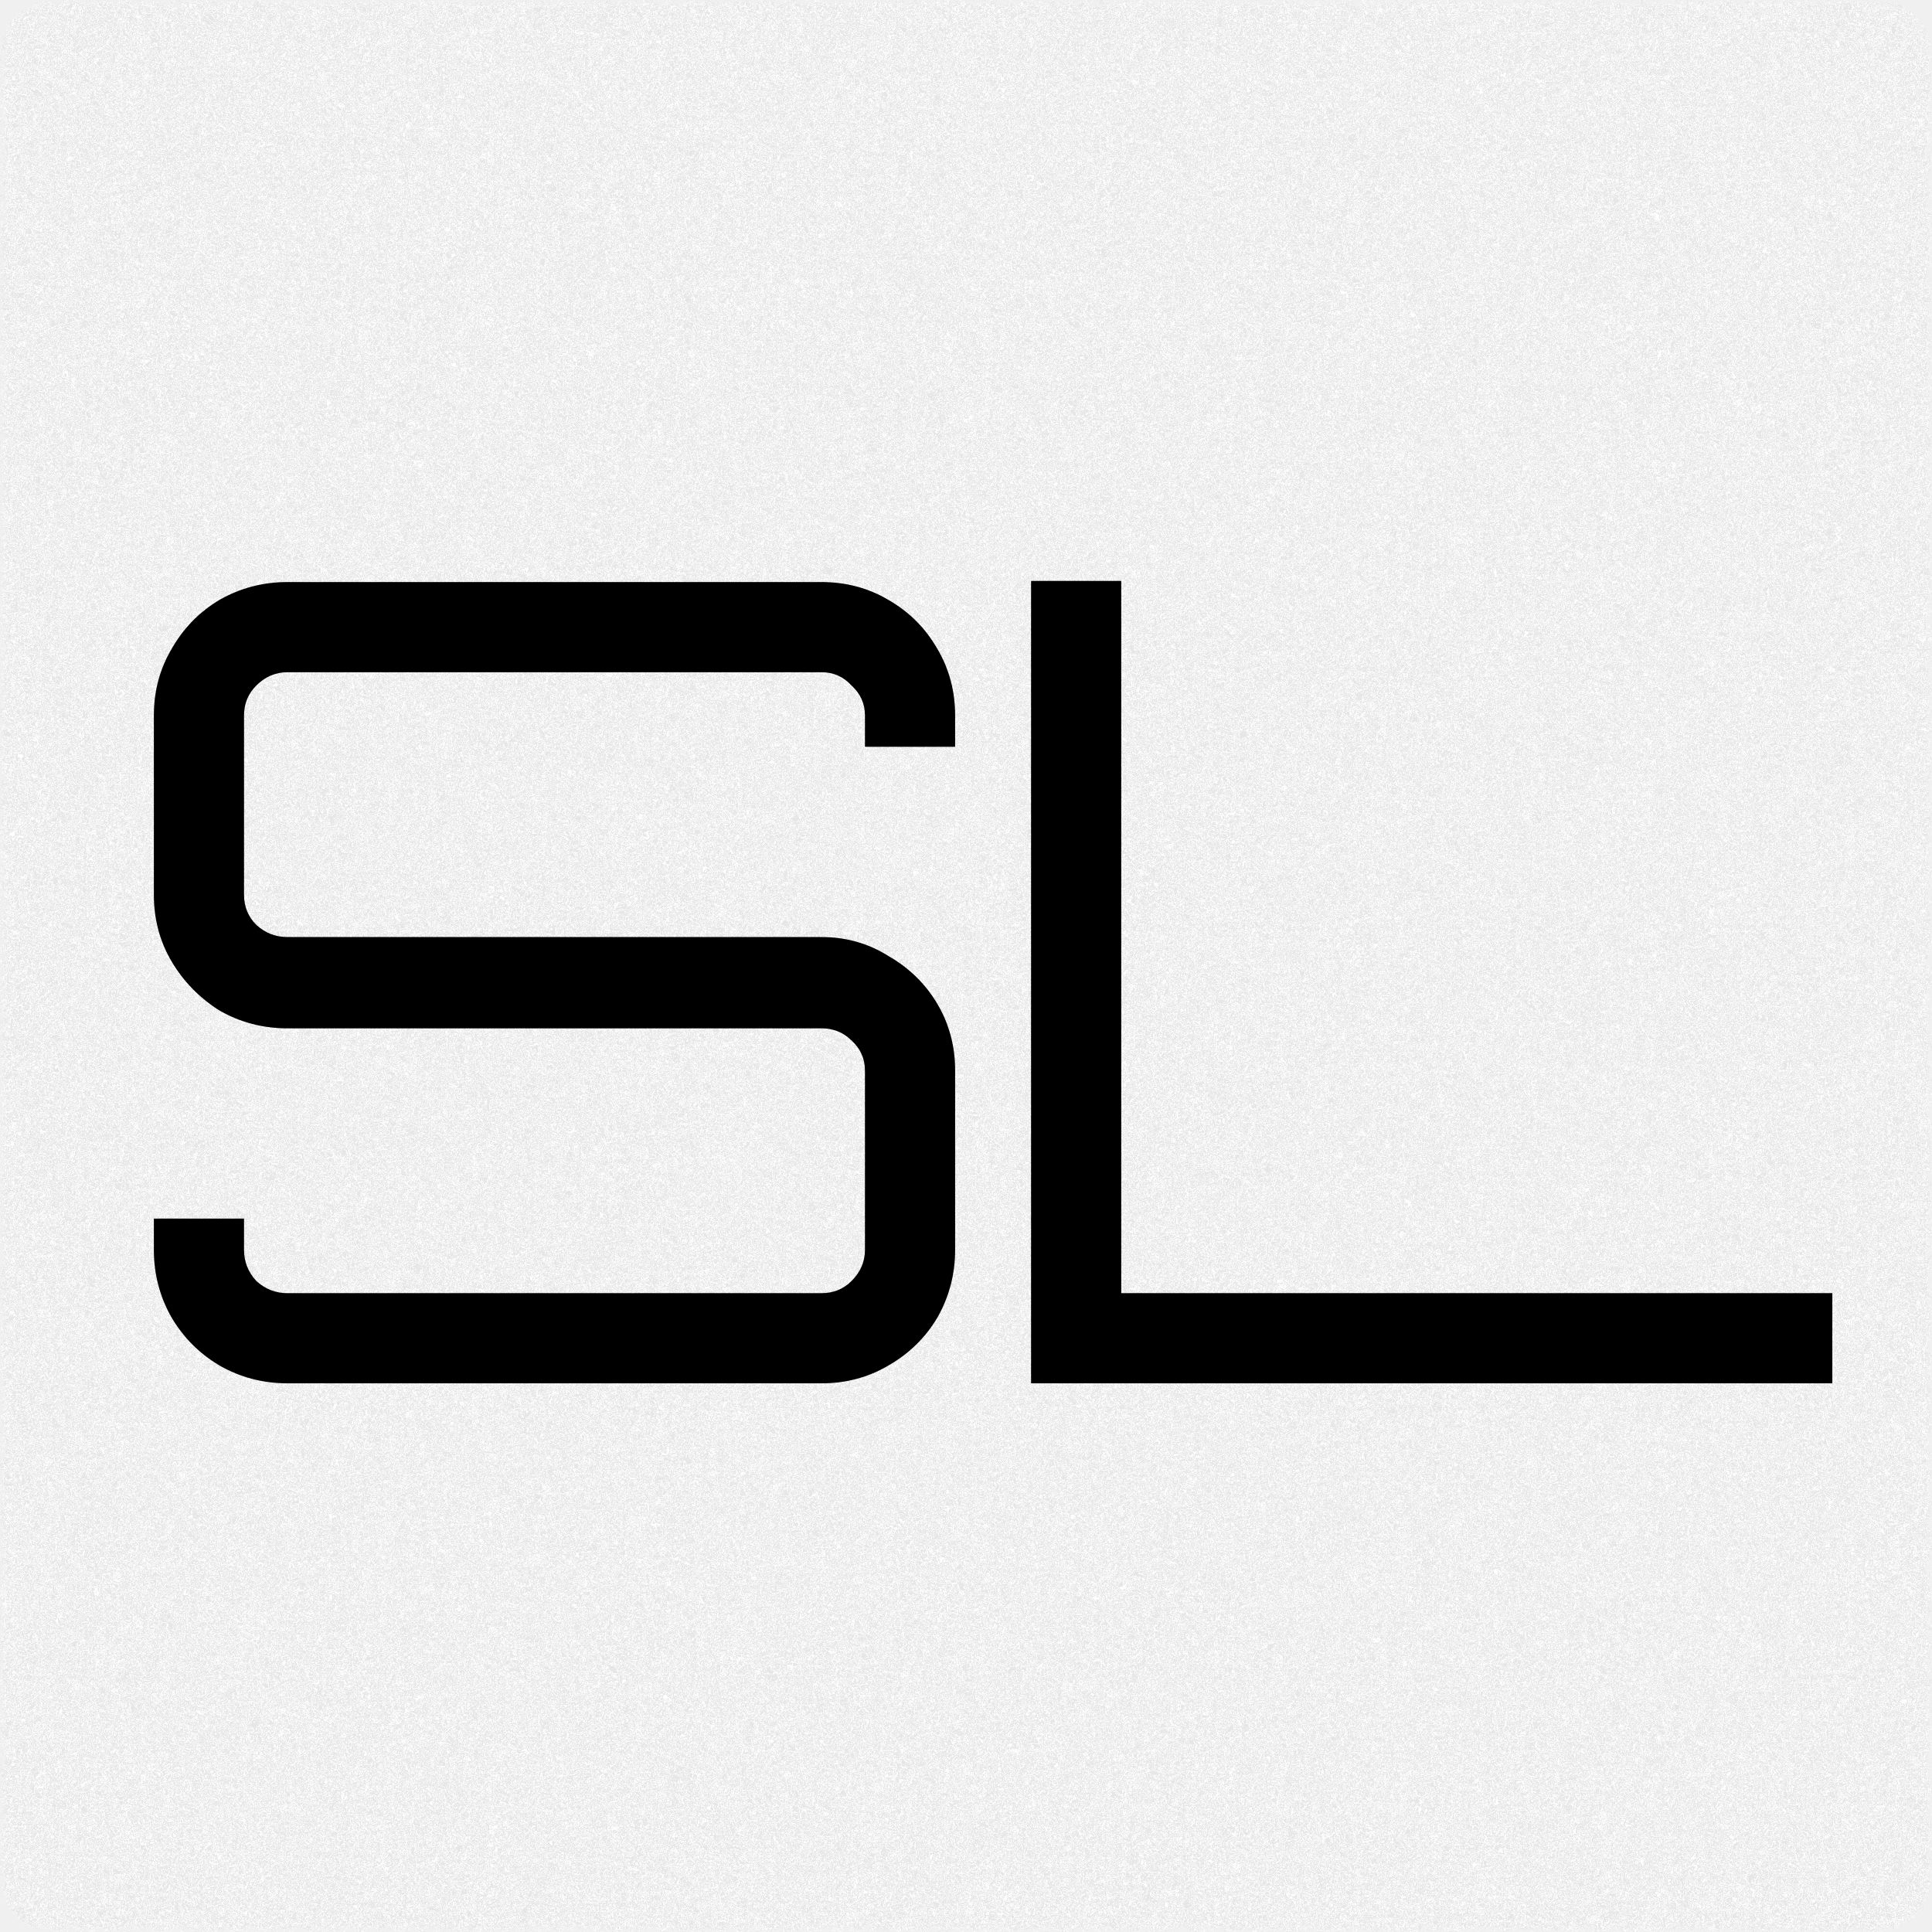
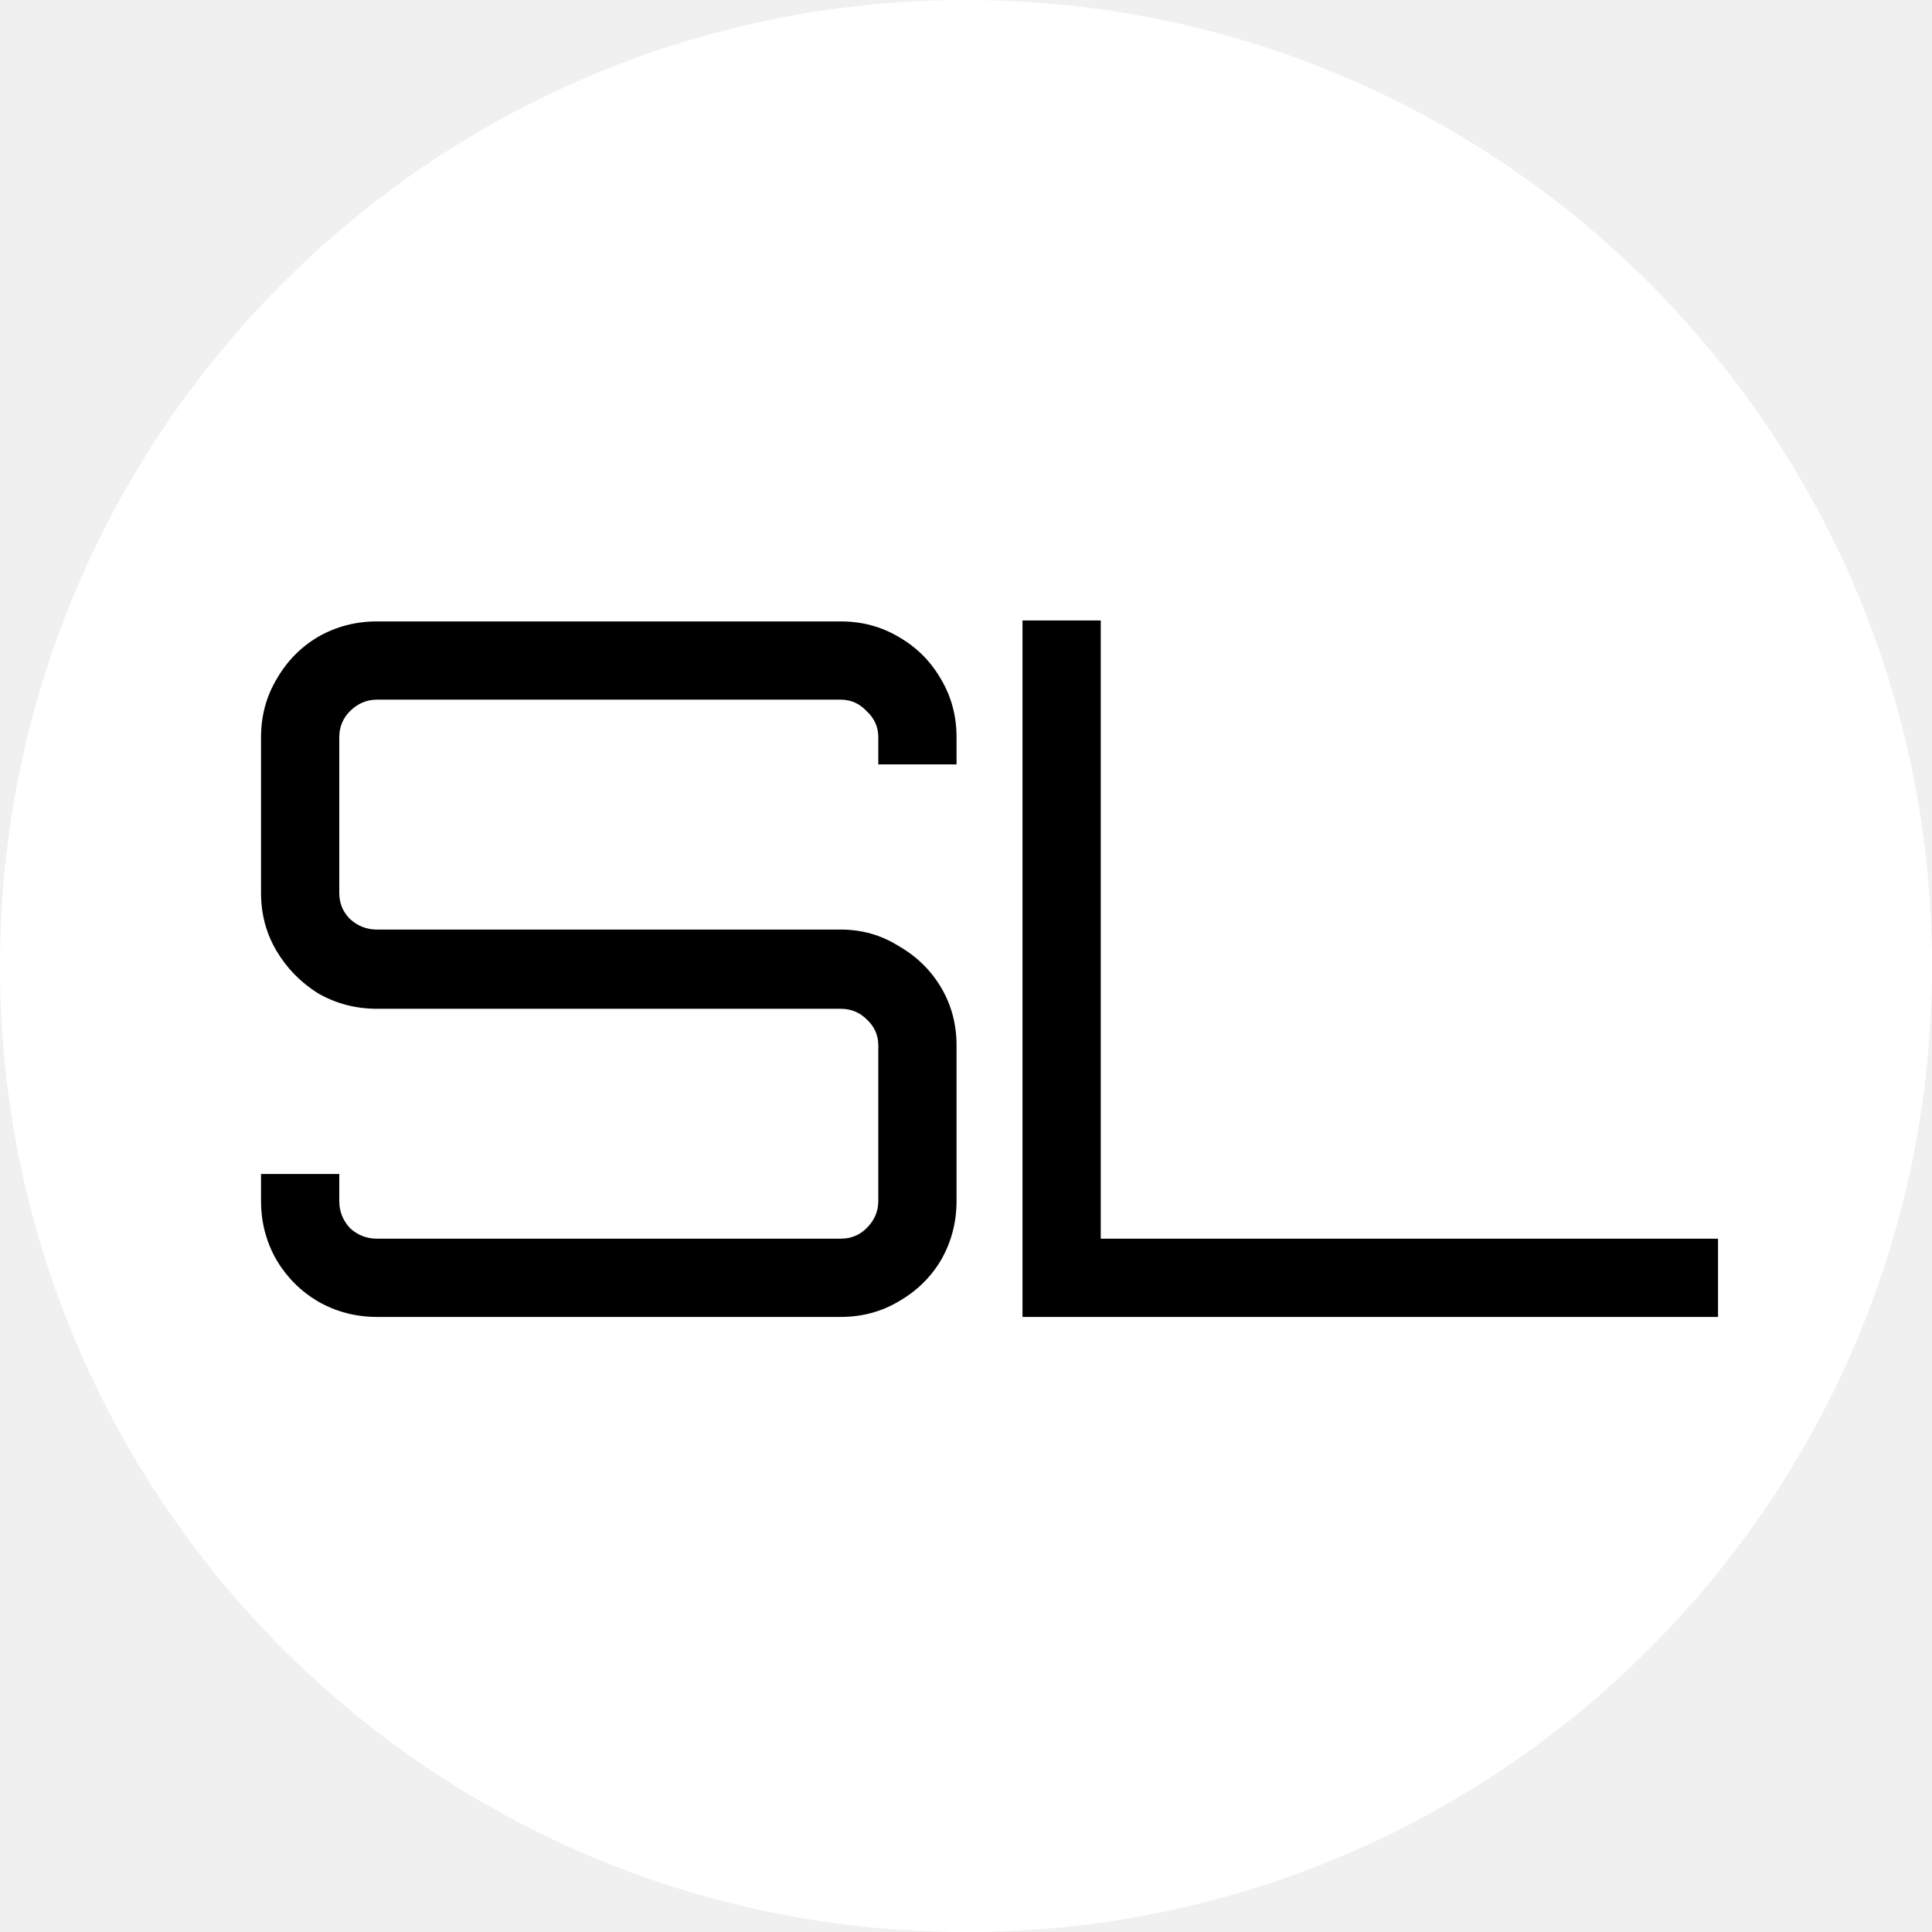
- <svg xmlns="http://www.w3.org/2000/svg" width="1000" height="1000" viewBox="0 0 1000 1000" fill="none">
-   <g clip-path="url(#clip0_54_2)">
-     <g filter="url(#filter0_fng_54_2)">
-       <rect width="1000" height="1000" rx="28" fill="white" />
-     </g>
-     <g filter="url(#filter1_n_54_2)">
-       <path d="M148.766 716C136.094 716 124.382 712.928 113.63 706.784C103.262 700.64 95.006 692.384 88.862 682.016C82.718 671.264 79.646 659.552 79.646 646.88V630.752H126.302V646.88C126.302 653.024 128.414 658.4 132.638 663.008C137.246 667.232 142.622 669.344 148.766 669.344H425.246C431.39 669.344 436.574 667.232 440.798 663.008C445.406 658.4 447.71 653.024 447.71 646.88V554.144C447.71 548 445.406 542.816 440.798 538.592C436.574 534.368 431.39 532.256 425.246 532.256H148.766C136.094 532.256 124.382 529.184 113.63 523.04C103.262 516.512 95.006 508.064 88.862 497.696C82.718 487.328 79.646 475.808 79.646 463.136L79.646 370.4C79.646 357.728 82.718 346.208 88.862 335.84C95.006 325.088 103.262 316.64 113.63 310.496C124.382 304.352 136.094 301.28 148.766 301.28H425.246C437.918 301.28 449.438 304.352 459.806 310.496C470.558 316.64 479.006 325.088 485.15 335.84C491.294 346.208 494.366 357.728 494.366 370.4V386.528H447.71V370.4C447.71 364.256 445.406 359.072 440.798 354.848C436.574 350.24 431.39 347.936 425.246 347.936H148.766C142.622 347.936 137.246 350.24 132.638 354.848C128.414 359.072 126.302 364.256 126.302 370.4L126.302 463.136C126.302 469.28 128.414 474.464 132.638 478.688C137.246 482.912 142.622 485.024 148.766 485.024H425.246C437.918 485.024 449.438 488.288 459.806 494.816C470.558 500.96 479.006 509.216 485.15 519.584C491.294 529.952 494.366 541.472 494.366 554.144V646.88C494.366 659.552 491.294 671.264 485.15 682.016C479.006 692.384 470.558 700.64 459.806 706.784C449.438 712.928 437.918 716 425.246 716H148.766ZM533.687 716V300.704L580.343 300.704V669.344H948.407V716H533.687Z" fill="black" />
-     </g>
+ <svg xmlns="http://www.w3.org/2000/svg" width="512" height="512" viewBox="0 0 512 512" fill="none">
+   <g clip-path="url(#clip0_59_10)">
+     <rect x="0" width="512" height="512" rx="256" fill="white" />
+     <path d="M99.896 349C94.264 349 89.059 347.635 84.28 344.904C79.672 342.173 76.003 338.504 73.272 333.896C70.541 329.117 69.176 323.912 69.176 318.28V311.112H89.912V318.28C89.912 321.011 90.851 323.4 92.728 325.448C94.776 327.325 97.165 328.264 99.896 328.264H222.776C225.507 328.264 227.811 327.325 229.688 325.448C231.736 323.4 232.76 321.011 232.76 318.28V277.064C232.76 274.333 231.736 272.029 229.688 270.152C227.811 268.275 225.507 267.336 222.776 267.336H99.896C94.264 267.336 89.059 265.971 84.28 263.24C79.672 260.339 76.003 256.584 73.272 251.976C70.541 247.368 69.176 242.248 69.176 236.616V195.4C69.176 189.768 70.541 184.648 73.272 180.04C76.003 175.261 79.672 171.507 84.28 168.776C89.059 166.045 94.264 164.68 99.896 164.68H222.776C228.408 164.68 233.528 166.045 238.136 168.776C242.915 171.507 246.669 175.261 249.4 180.04C252.131 184.648 253.496 189.768 253.496 195.4V202.568H232.76V195.4C232.76 192.669 231.736 190.365 229.688 188.488C227.811 186.44 225.507 185.416 222.776 185.416H99.896C97.165 185.416 94.776 186.44 92.728 188.488C90.851 190.365 89.912 192.669 89.912 195.4V236.616C89.912 239.347 90.851 241.651 92.728 243.528C94.776 245.405 97.165 246.344 99.896 246.344H222.776C228.408 246.344 233.528 247.795 238.136 250.696C242.915 253.427 246.669 257.096 249.4 261.704C252.131 266.312 253.496 271.432 253.496 277.064V318.28C253.496 323.912 252.131 329.117 249.4 333.896C246.669 338.504 242.915 342.173 238.136 344.904C233.528 347.635 228.408 349 222.776 349H99.896ZM270.972 349V164.424H291.708V328.264H455.292V349H270.972Z" fill="black" />
  </g>
  <defs>
-     <filter id="filter0_fng_54_2" x="-4" y="-4" width="1008" height="1008" filterUnits="userSpaceOnUse" color-interpolation-filters="sRGB">
-       <feFlood flood-opacity="0" result="BackgroundImageFix" />
-       <feBlend mode="normal" in="SourceGraphic" in2="BackgroundImageFix" result="shape" />
-       <feGaussianBlur stdDeviation="2" result="effect1_foregroundBlur_54_2" />
-       <feTurbulence type="fractalNoise" baseFrequency="2 2" stitchTiles="stitch" numOctaves="3" result="noise" seed="4865" />
-       <feColorMatrix in="noise" type="luminanceToAlpha" result="alphaNoise" />
-       <feComponentTransfer in="alphaNoise" result="coloredNoise1">
-         <feFuncA type="discrete" tableValues="1 1 1 1 1 1 1 1 1 1 1 1 1 1 1 1 1 1 1 1 1 1 1 1 1 1 1 1 1 1 1 1 1 1 1 1 1 1 1 1 1 1 1 1 1 1 1 1 1 1 1 0 0 0 0 0 0 0 0 0 0 0 0 0 0 0 0 0 0 0 0 0 0 0 0 0 0 0 0 0 0 0 0 0 0 0 0 0 0 0 0 0 0 0 0 0 0 0 0 0 " />
-       </feComponentTransfer>
-       <feComposite operator="in" in2="effect1_foregroundBlur_54_2" in="coloredNoise1" result="noise1Clipped" />
-       <feFlood flood-color="rgba(0, 0, 0, 0.1)" result="color1Flood" />
-       <feComposite operator="in" in2="noise1Clipped" in="color1Flood" result="color1" />
-       <feMerge result="effect2_noise_54_2">
-         <feMergeNode in="effect1_foregroundBlur_54_2" />
-         <feMergeNode in="color1" />
-       </feMerge>
-       <feTurbulence type="fractalNoise" baseFrequency="0.25 0.25" numOctaves="3" seed="8246" />
-       <feDisplacementMap in="effect2_noise_54_2" scale="8" xChannelSelector="R" yChannelSelector="G" result="displacedImage" width="100%" height="100%" />
-       <feMerge result="effect3_texture_54_2">
-         <feMergeNode in="displacedImage" />
-       </feMerge>
-     </filter>
-     <filter id="filter1_n_54_2" x="79.646" y="300.704" width="868.761" height="415.296" filterUnits="userSpaceOnUse" color-interpolation-filters="sRGB">
-       <feFlood flood-opacity="0" result="BackgroundImageFix" />
-       <feBlend mode="normal" in="SourceGraphic" in2="BackgroundImageFix" result="shape" />
-       <feTurbulence type="fractalNoise" baseFrequency="2 2" stitchTiles="stitch" numOctaves="3" result="noise" seed="6835" />
-       <feColorMatrix in="noise" type="luminanceToAlpha" result="alphaNoise" />
-       <feComponentTransfer in="alphaNoise" result="coloredNoise1">
-         <feFuncA type="discrete" tableValues="1 1 1 1 1 1 1 1 1 1 1 1 1 1 1 1 1 1 1 1 1 1 1 1 1 1 1 1 1 1 1 1 1 1 1 1 1 1 1 1 1 1 1 1 1 1 1 1 1 1 1 0 0 0 0 0 0 0 0 0 0 0 0 0 0 0 0 0 0 0 0 0 0 0 0 0 0 0 0 0 0 0 0 0 0 0 0 0 0 0 0 0 0 0 0 0 0 0 0 0 " />
-       </feComponentTransfer>
-       <feComposite operator="in" in2="shape" in="coloredNoise1" result="noise1Clipped" />
-       <feFlood flood-color="rgba(0, 0, 0, 0.25)" result="color1Flood" />
-       <feComposite operator="in" in2="noise1Clipped" in="color1Flood" result="color1" />
-       <feMerge result="effect1_noise_54_2">
-         <feMergeNode in="shape" />
-         <feMergeNode in="color1" />
-       </feMerge>
-     </filter>
-     <clipPath id="clip0_54_2">
-       <rect width="1000" height="1000" rx="28" fill="white" />
+     <clipPath id="clip0_59_10">
+       <rect width="512" height="512" fill="white" />
    </clipPath>
  </defs>
</svg>
